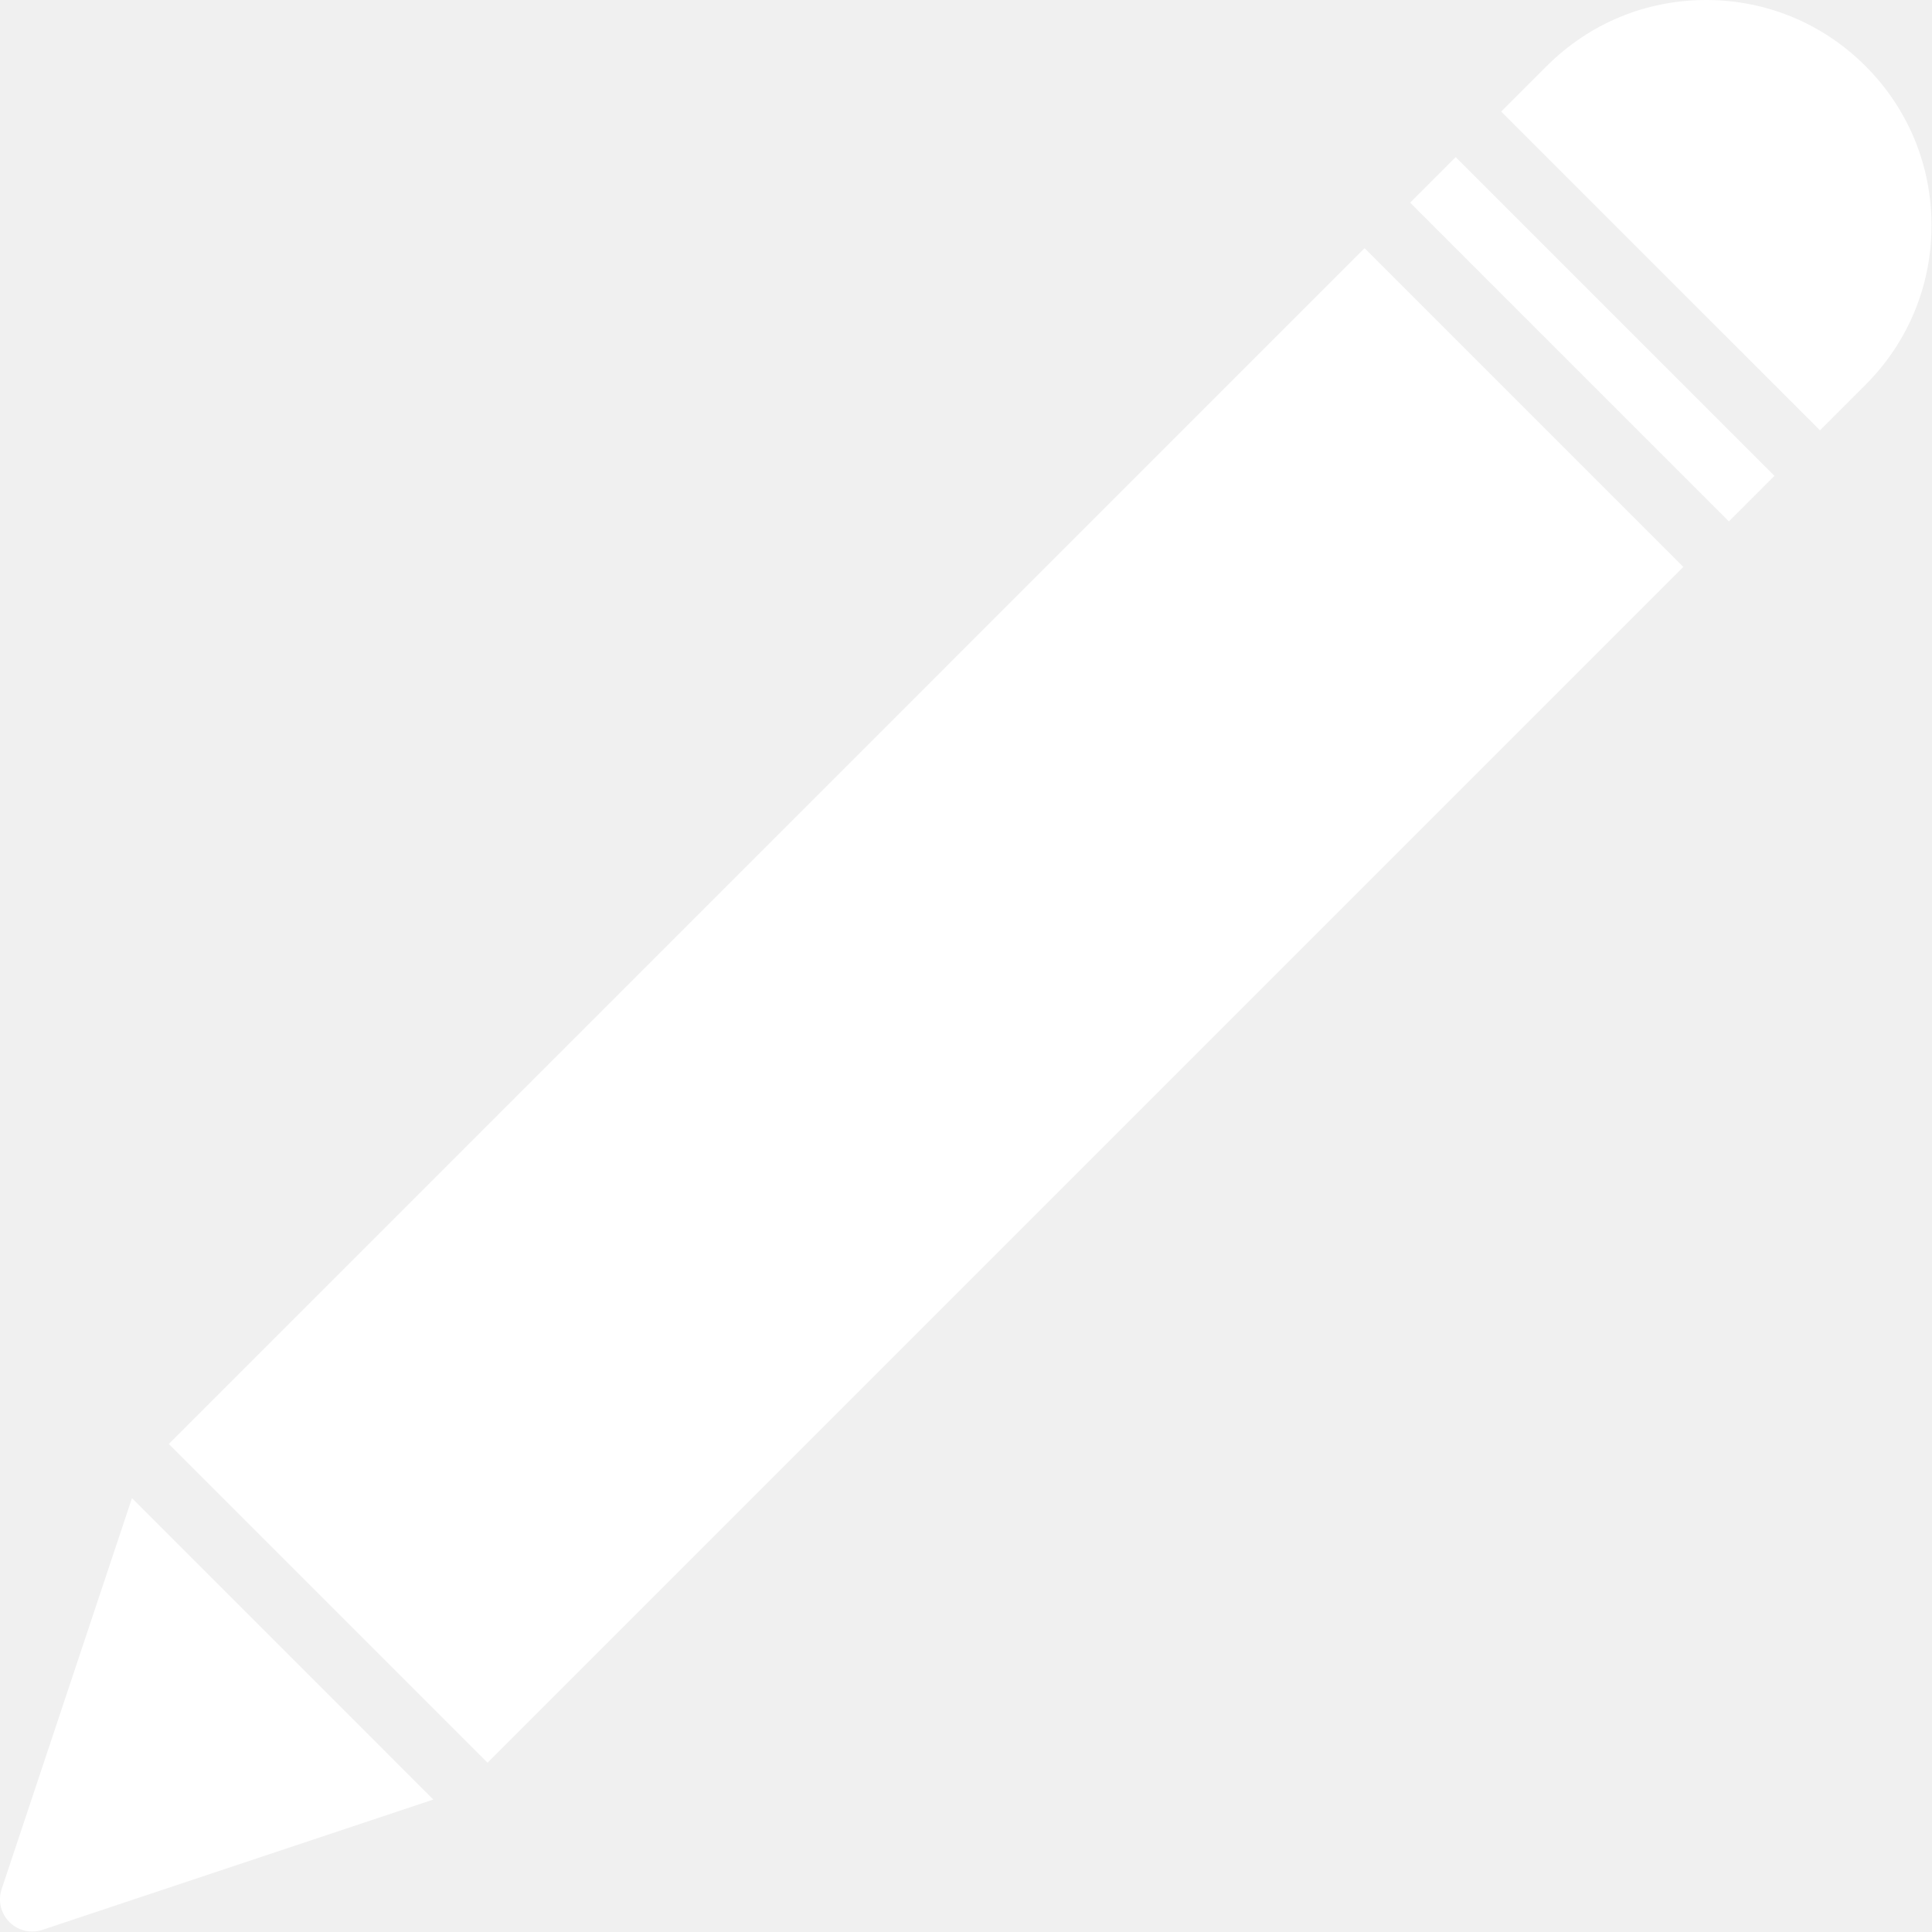
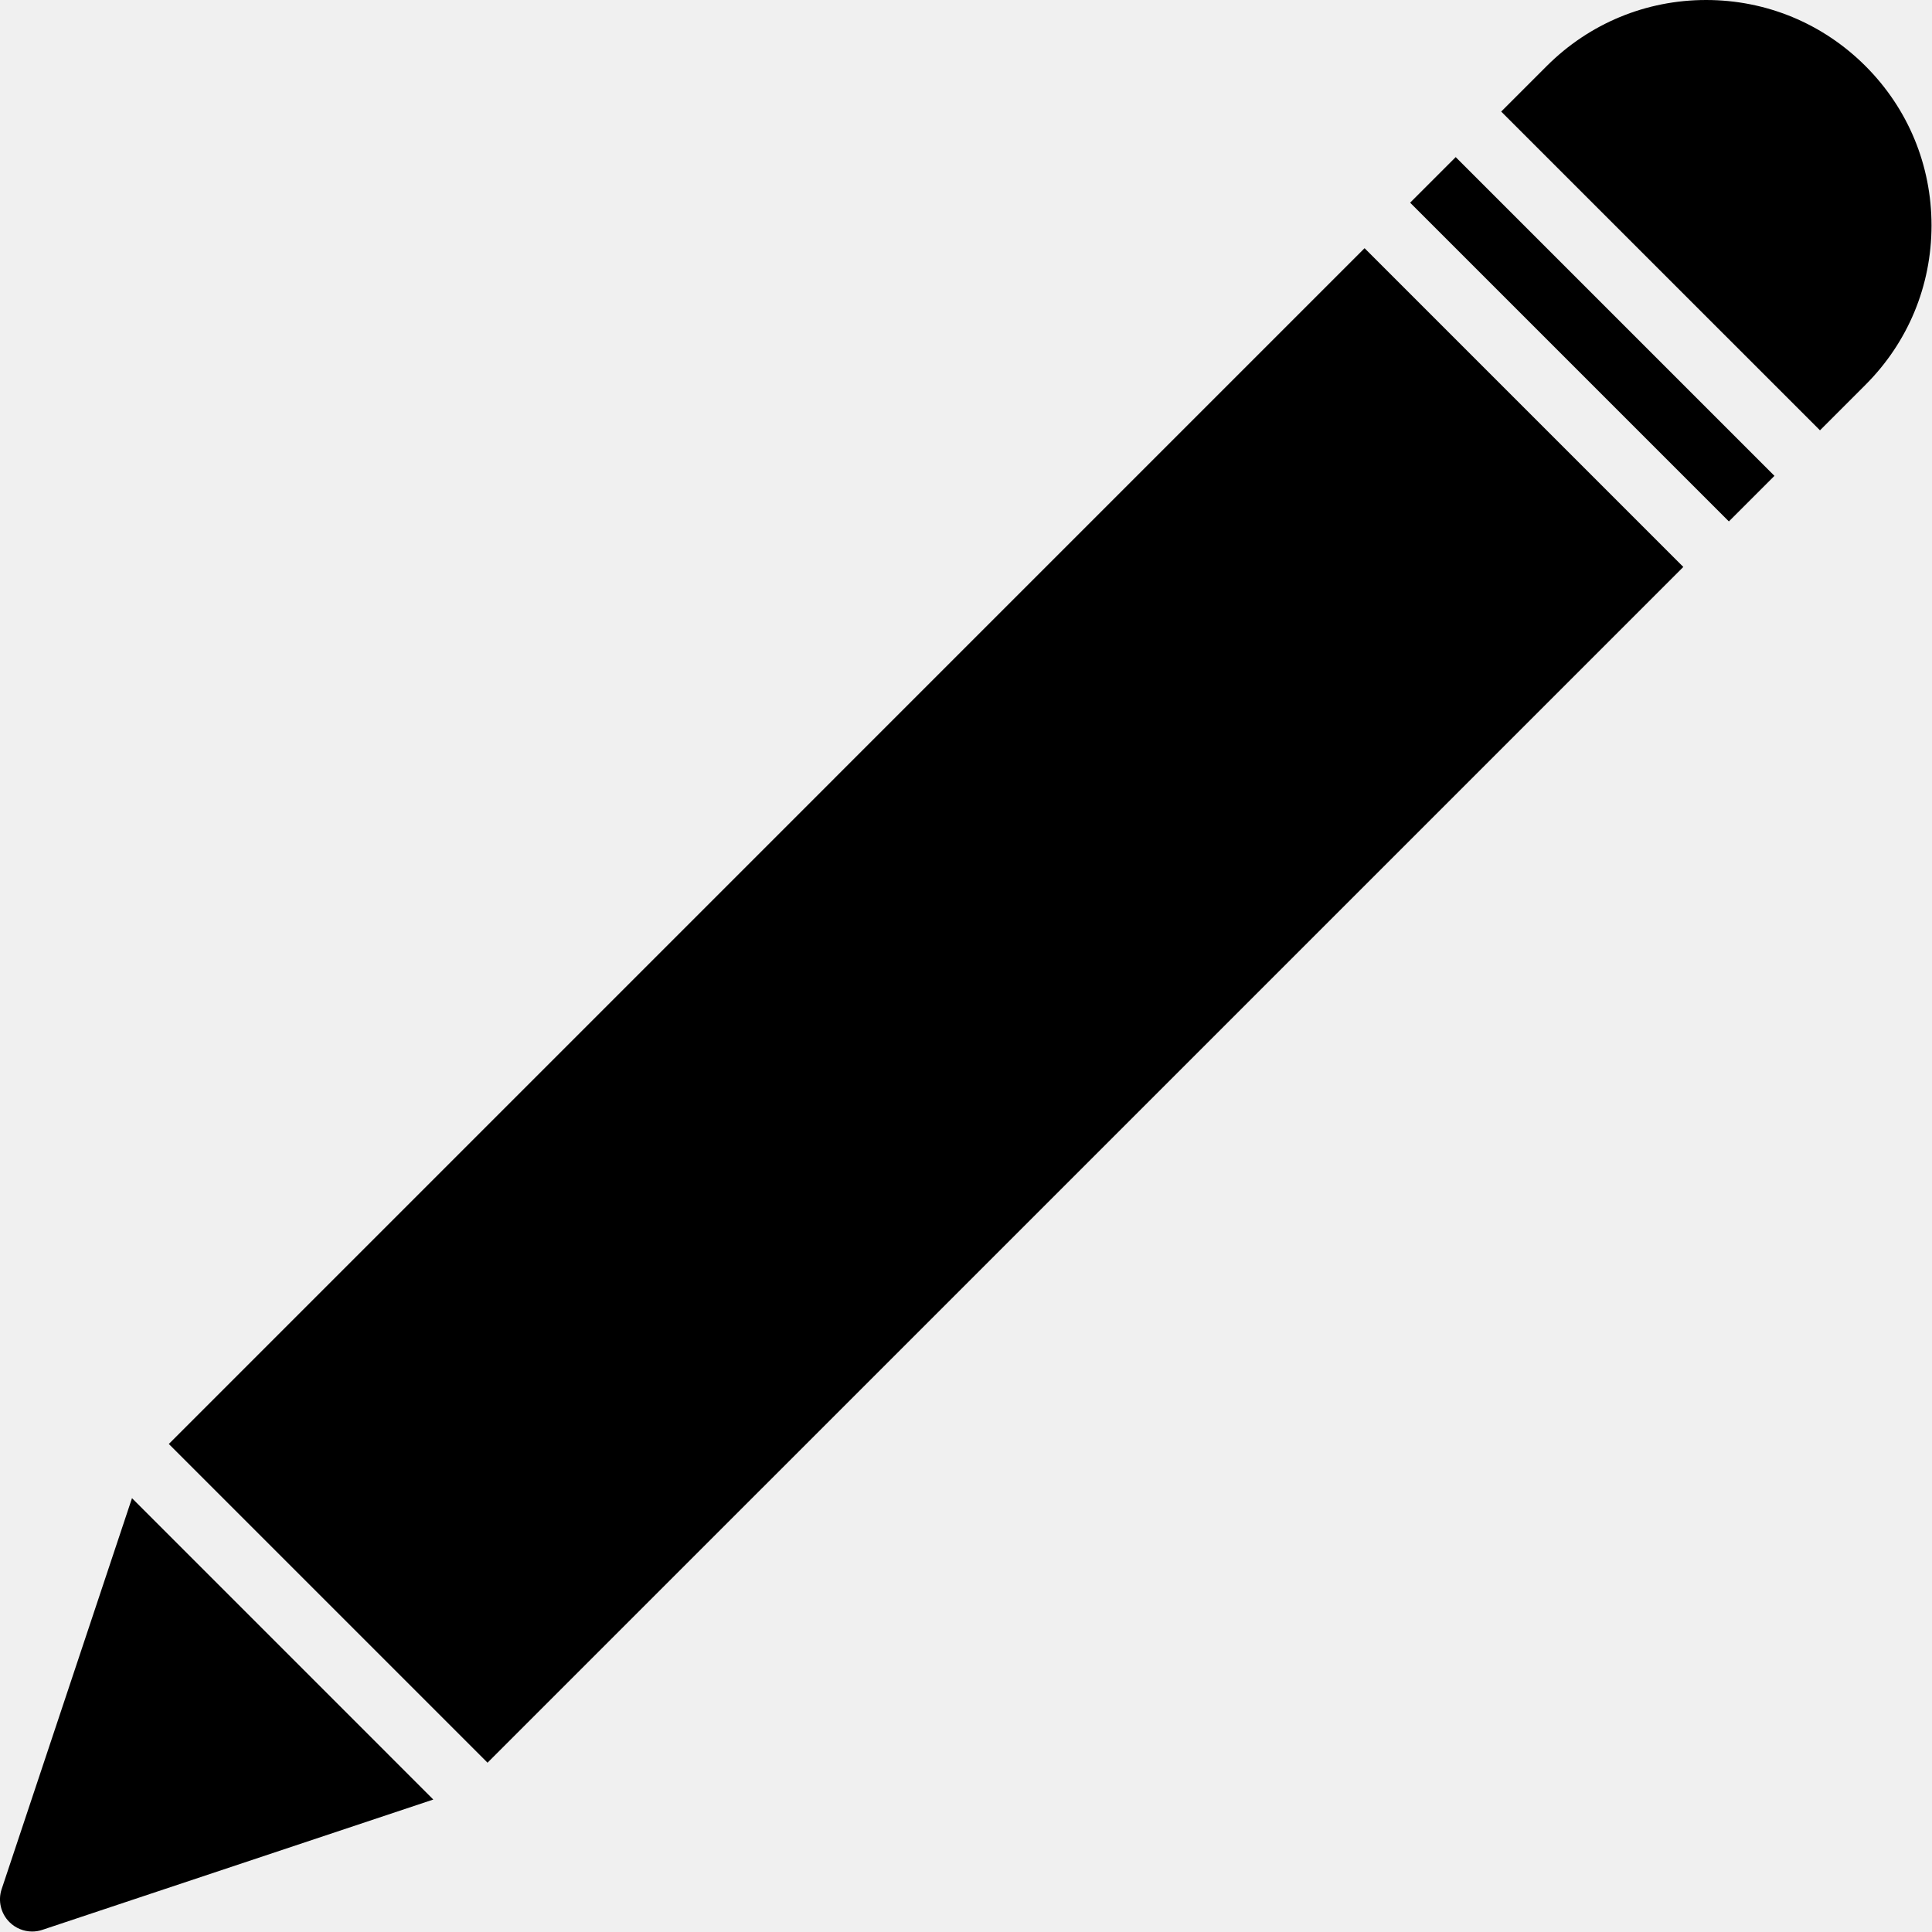
- <svg xmlns="http://www.w3.org/2000/svg" width="60" height="60" viewBox="0 0 60 60" fill="white">
+ <svg xmlns="http://www.w3.org/2000/svg" id="src" viewBox="0 0 60 60" fill="currentColor">
  <path d="M5.243,44.844L42.378,7.708l9.899,9.899L15.141,54.742L5.243,44.844z" />
  <path d="M56.521,13.364l1.414-1.414c1.322-1.322,2.05-3.079,2.05-4.949s-0.728-3.627-2.05-4.949S54.855,0,52.985,0 s-3.627,0.729-4.95,2.051l-1.414,1.414L56.521,13.364z" />
  <path d="M4.099,46.527L0.051,58.669c-0.12,0.359-0.026,0.756,0.242,1.023c0.19,0.19,0.446,0.293,0.707,0.293 c0.106,0,0.212-0.017,0.316-0.052l12.141-4.047L4.099,46.527z" />
  <path d="M43.793,6.294l1.415-1.415l9.899,9.899l-1.415,1.415L43.793,6.294z" />
</svg>
